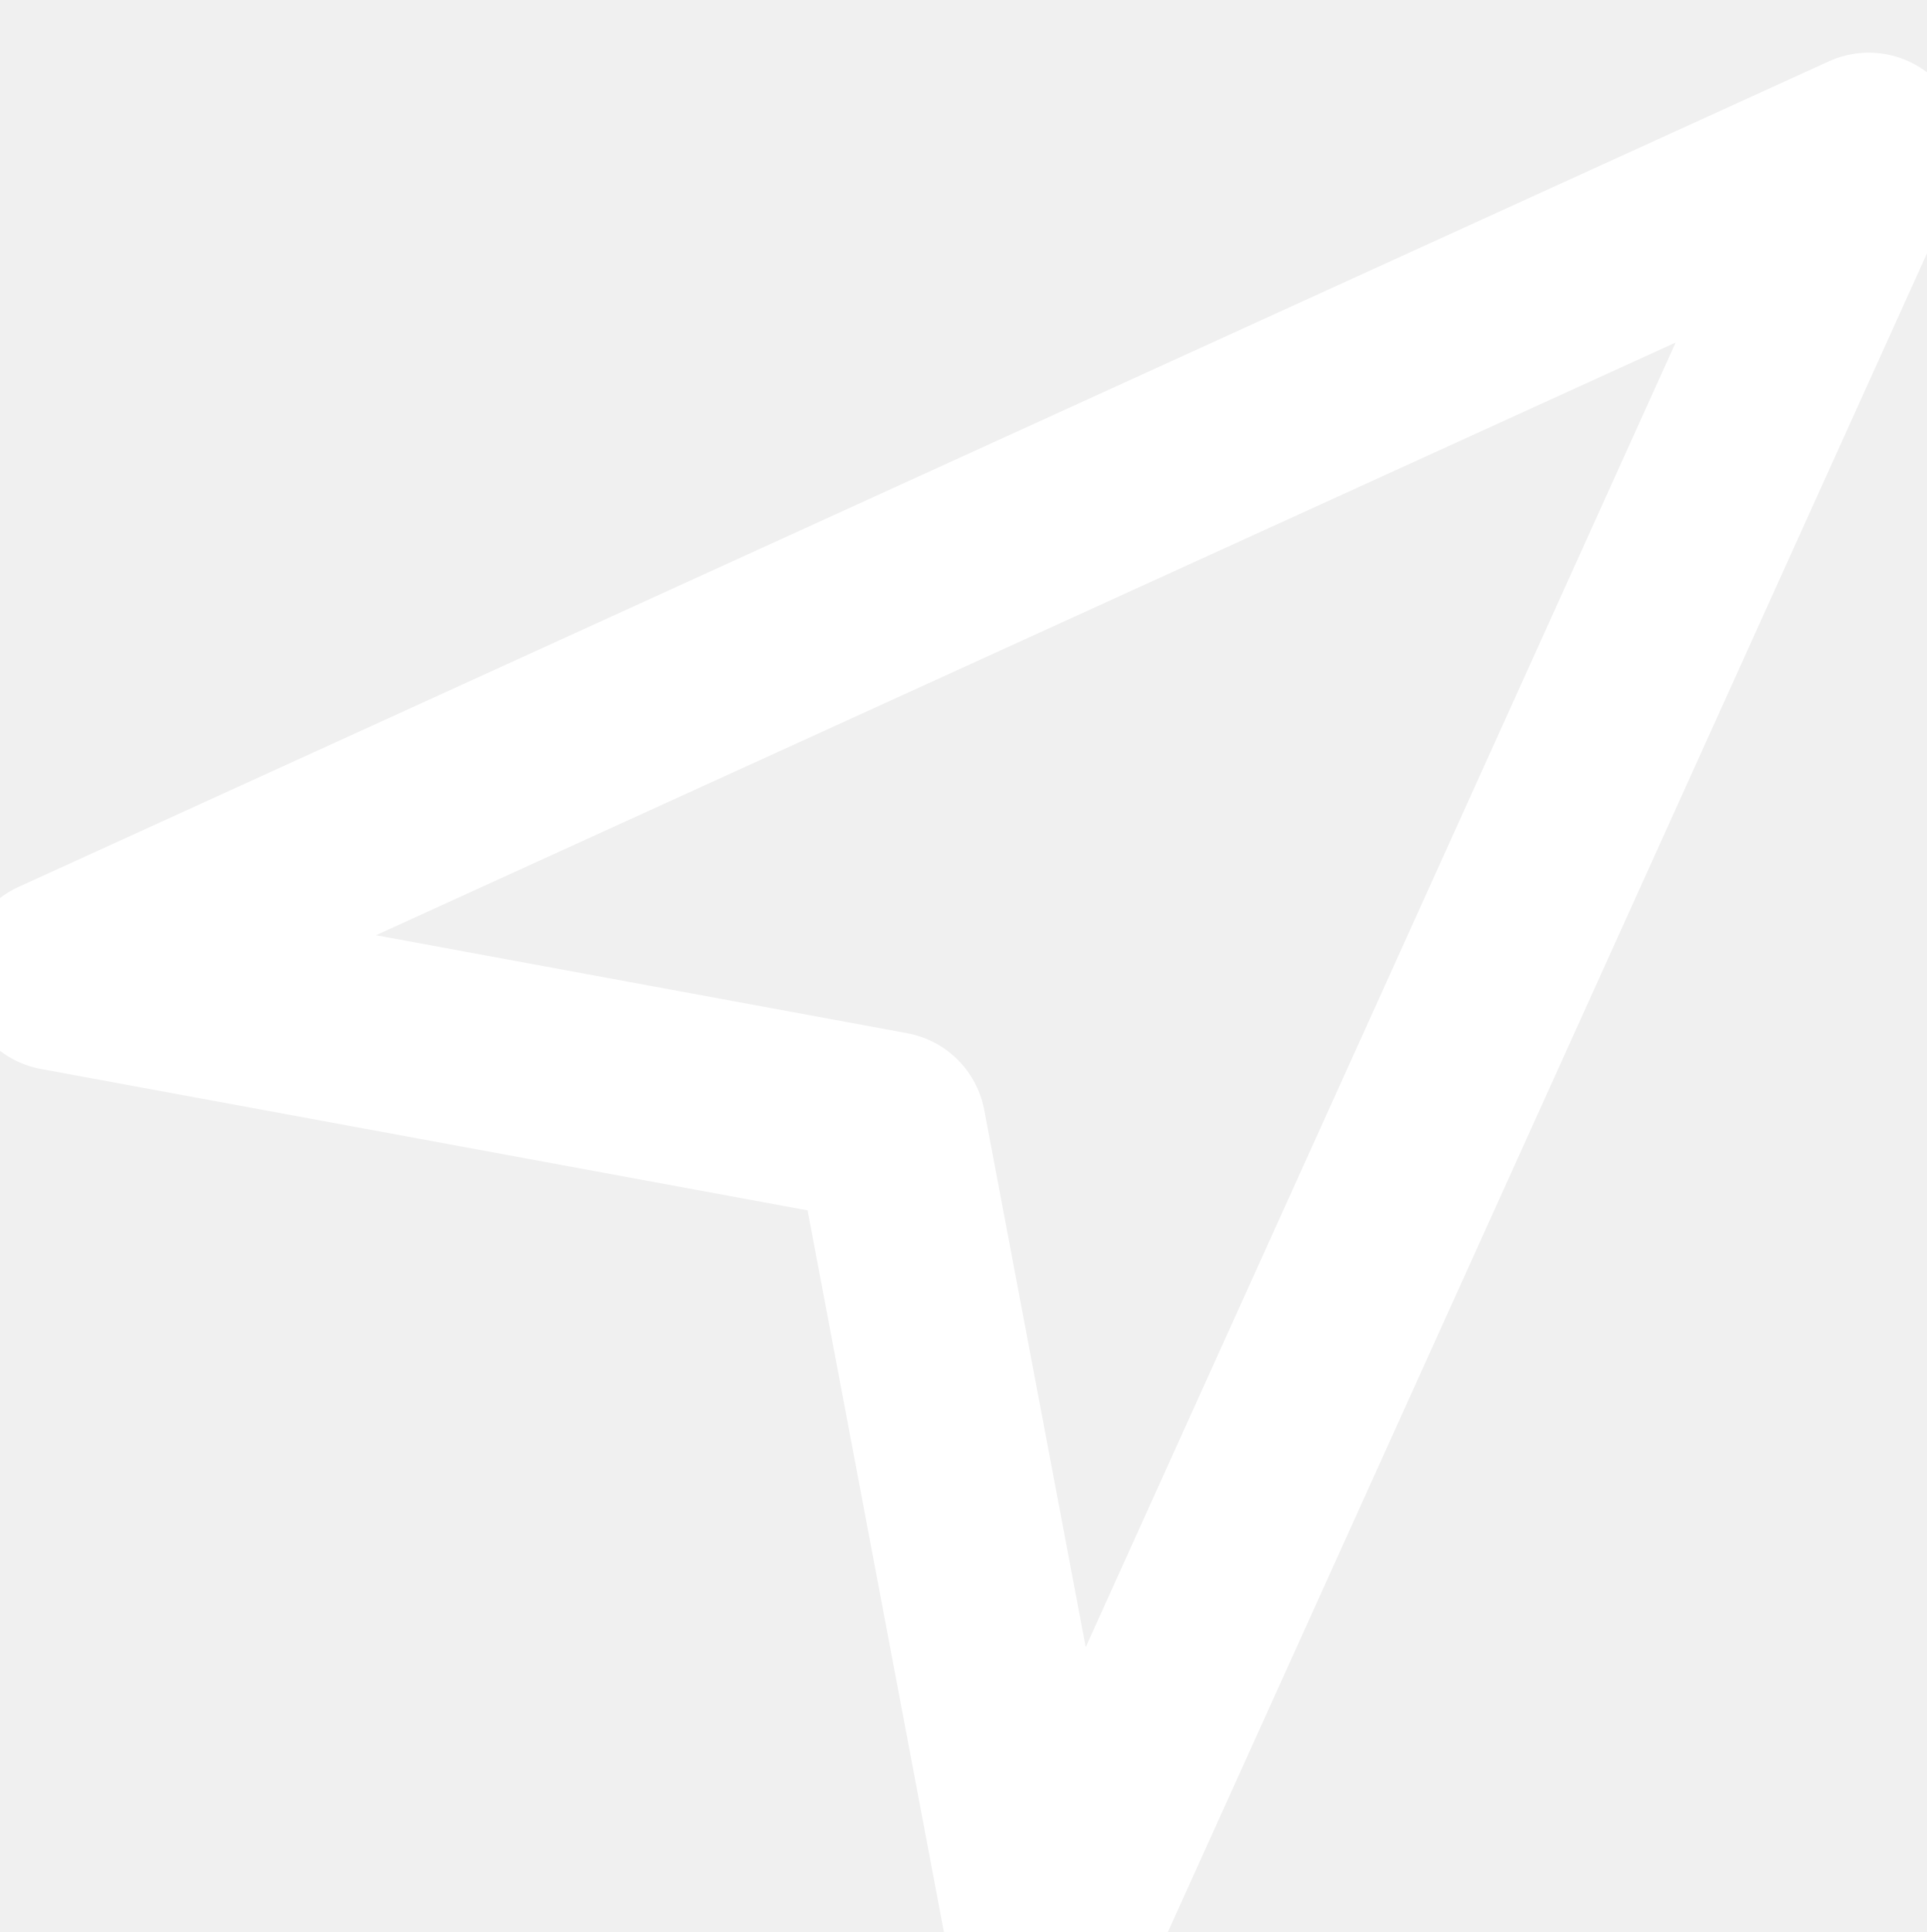
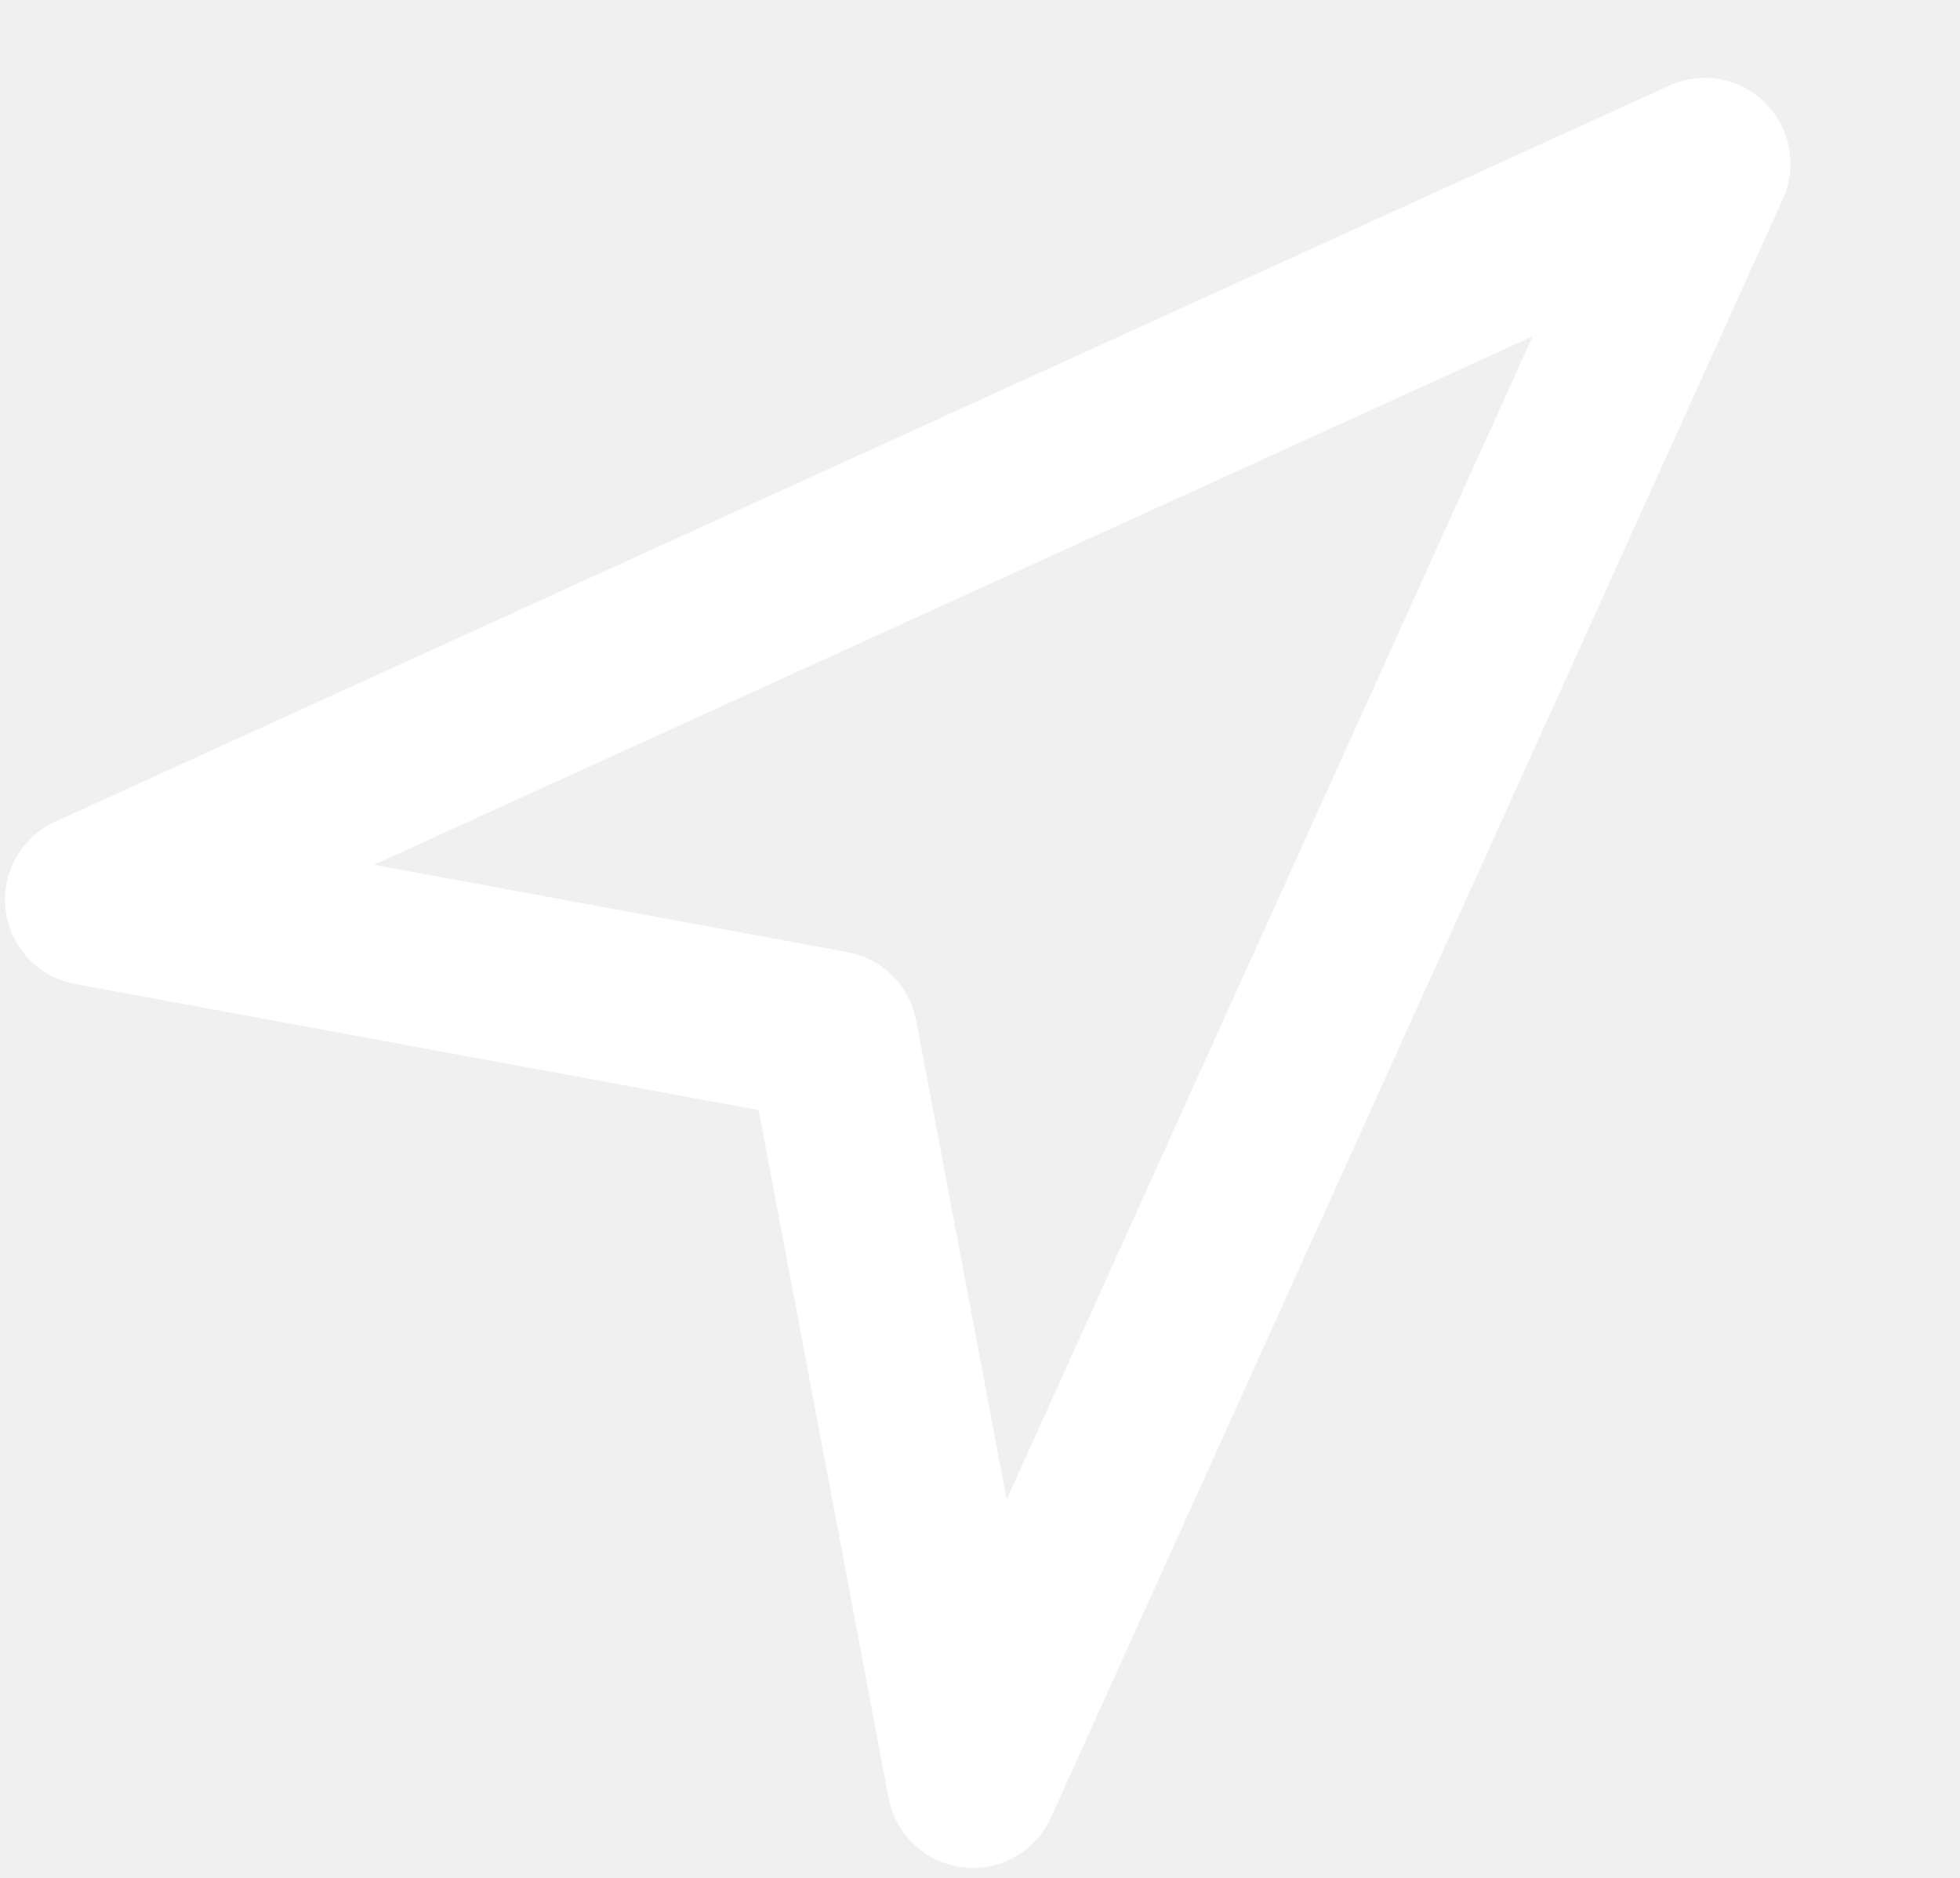
- <svg xmlns="http://www.w3.org/2000/svg" version="1.1" id="Ebene_2_00000126321704782815379130000003633658845692826527_" x="0px" y="0px" viewBox="0 0 937.7 940" style="enable-background:new 0 0 937.7 940;" xml:space="preserve">
+ <svg xmlns="http://www.w3.org/2000/svg" version="1.1" id="Ebene_2_00000126321704782815379130000003633658845692826527_" x="0px" y="0px" viewBox="0 0 1069.8 1024.5" style="enable-background:new 0 0 1069.8 1024.5;" xml:space="preserve">
  <style type="text/css">
	.st0{fill:none;stroke:#FFFFFF;stroke-width:93.543;stroke-linecap:round;stroke-linejoin:round;}
</style>
  <g id="Ebene_1-2">
-     <polygon class="st0" points="909.4,72.4 509.9,955.7 433,548.7 28.4,474.1  " />
+     <polygon class="st0" points="930.5,89.3 531,972.6 454.1,565.6 49.5,491  " />
  </g>
</svg>
